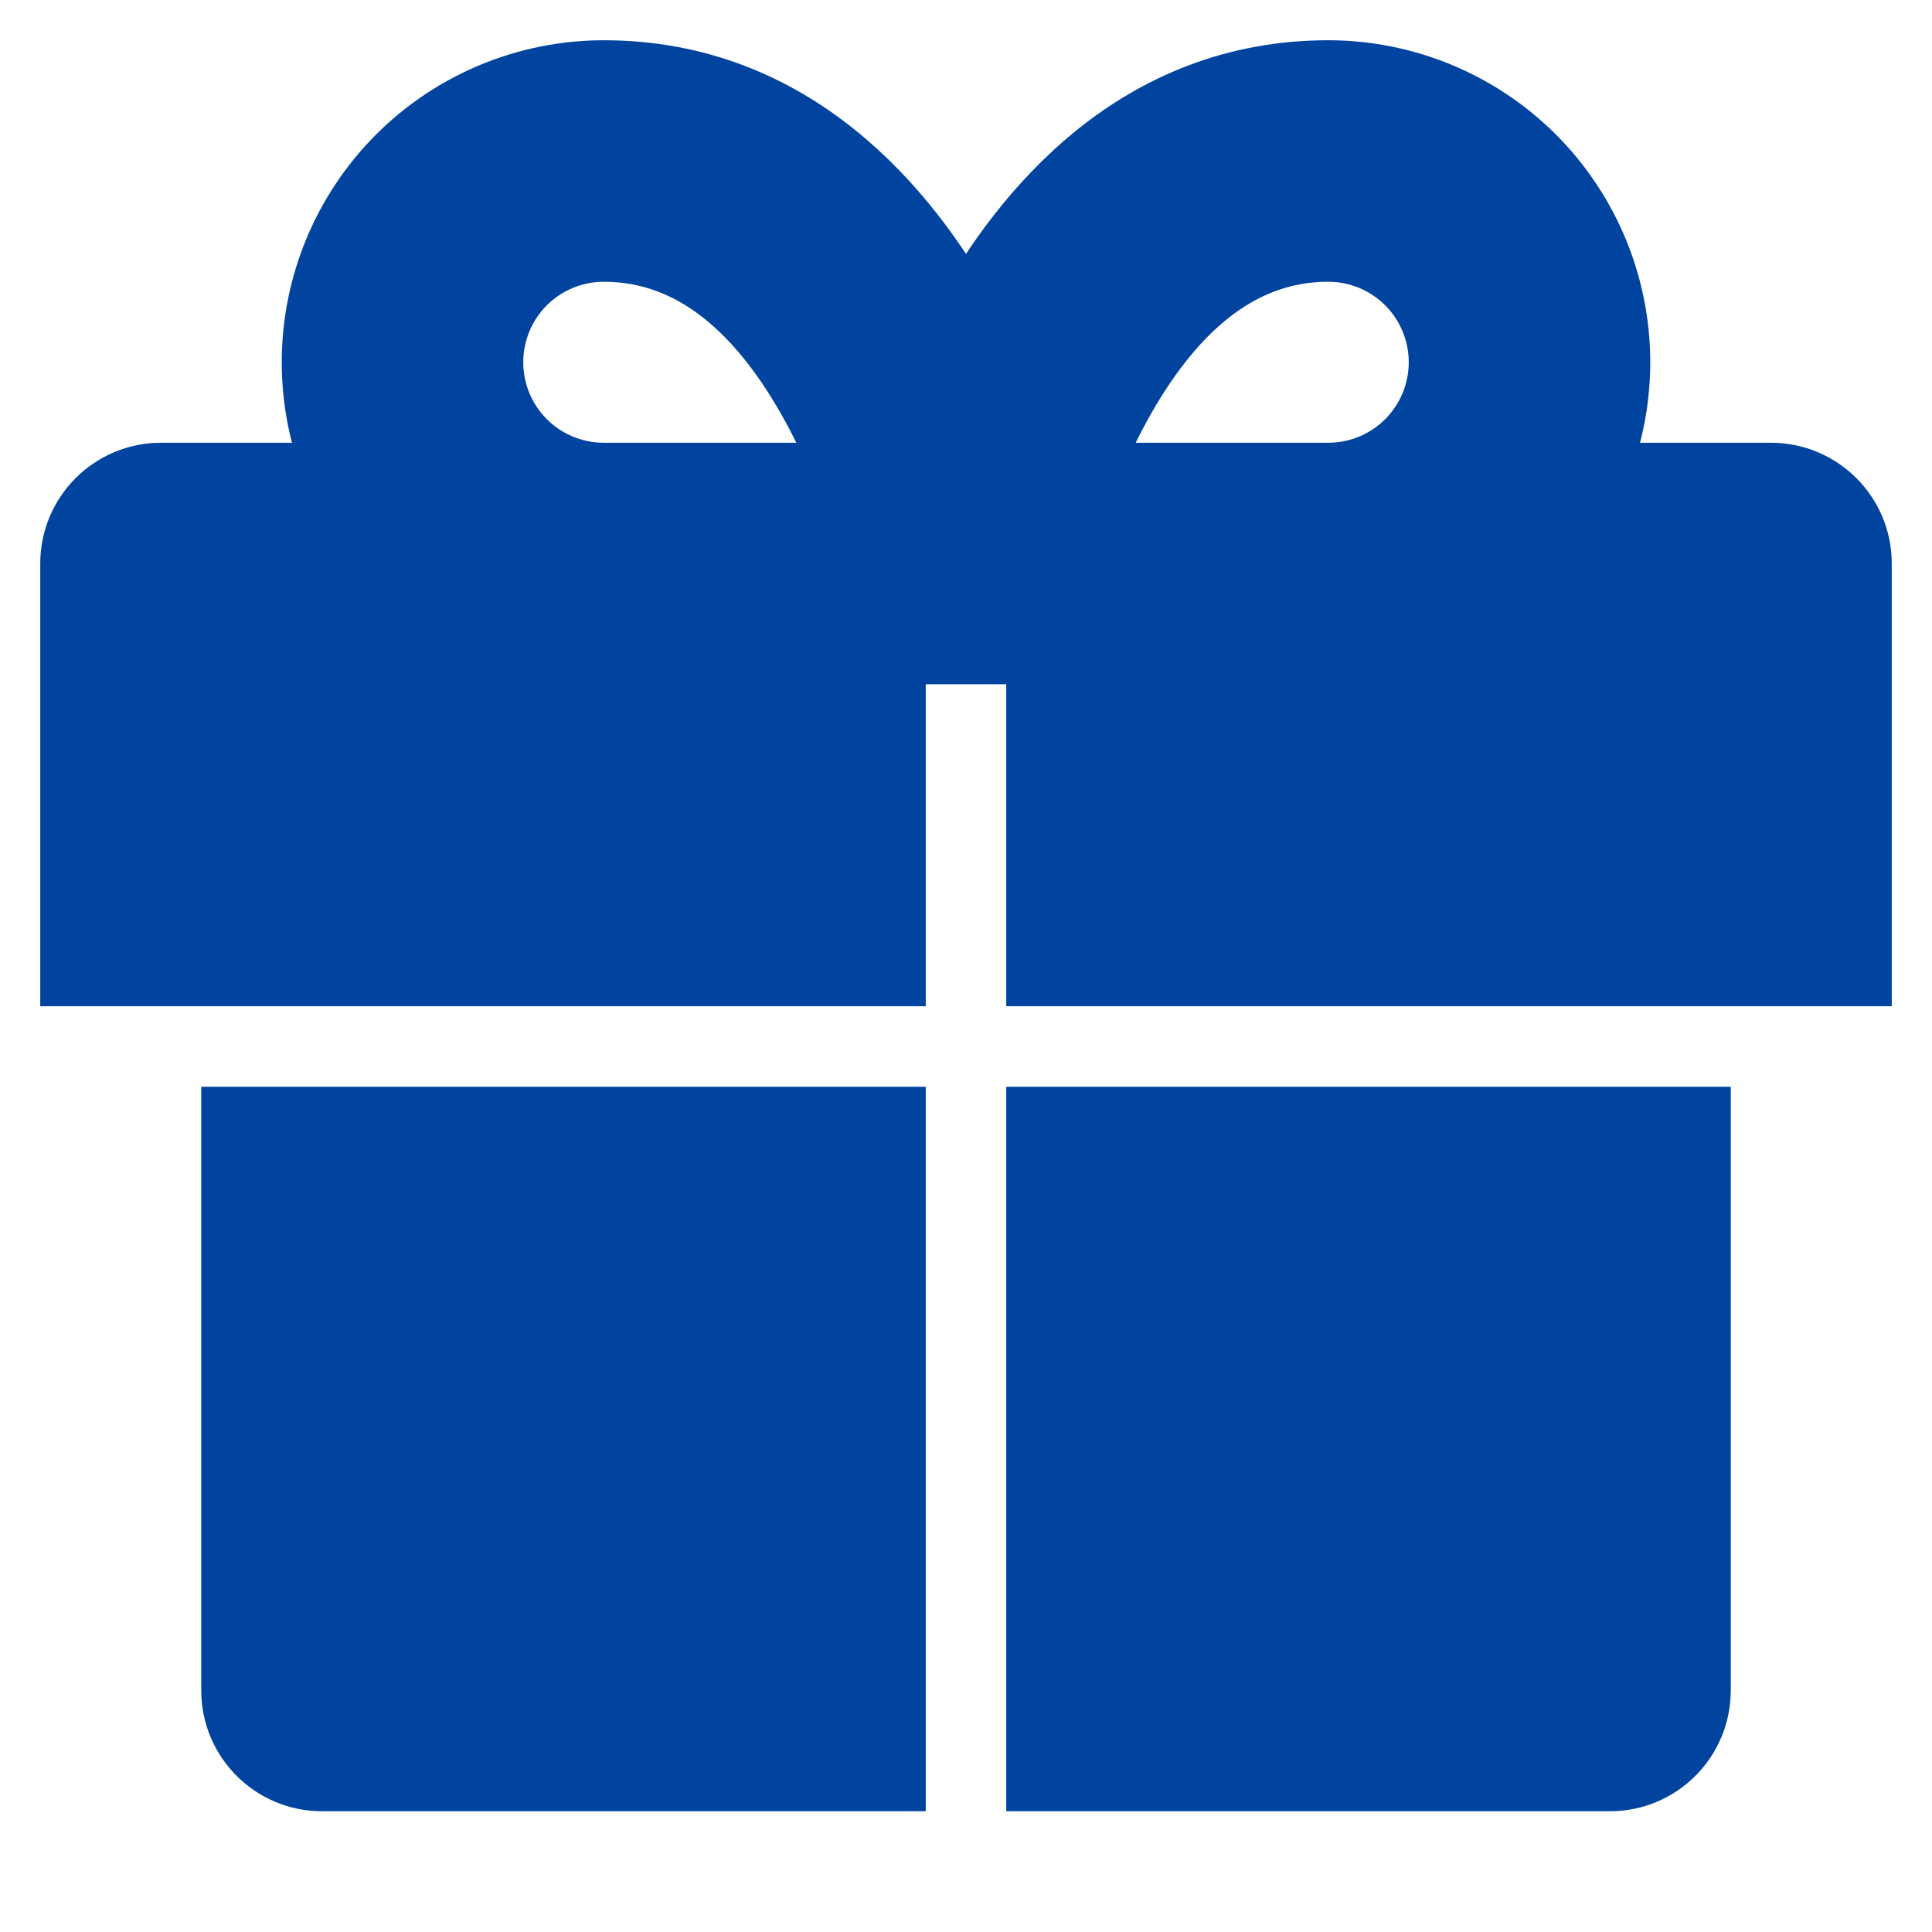
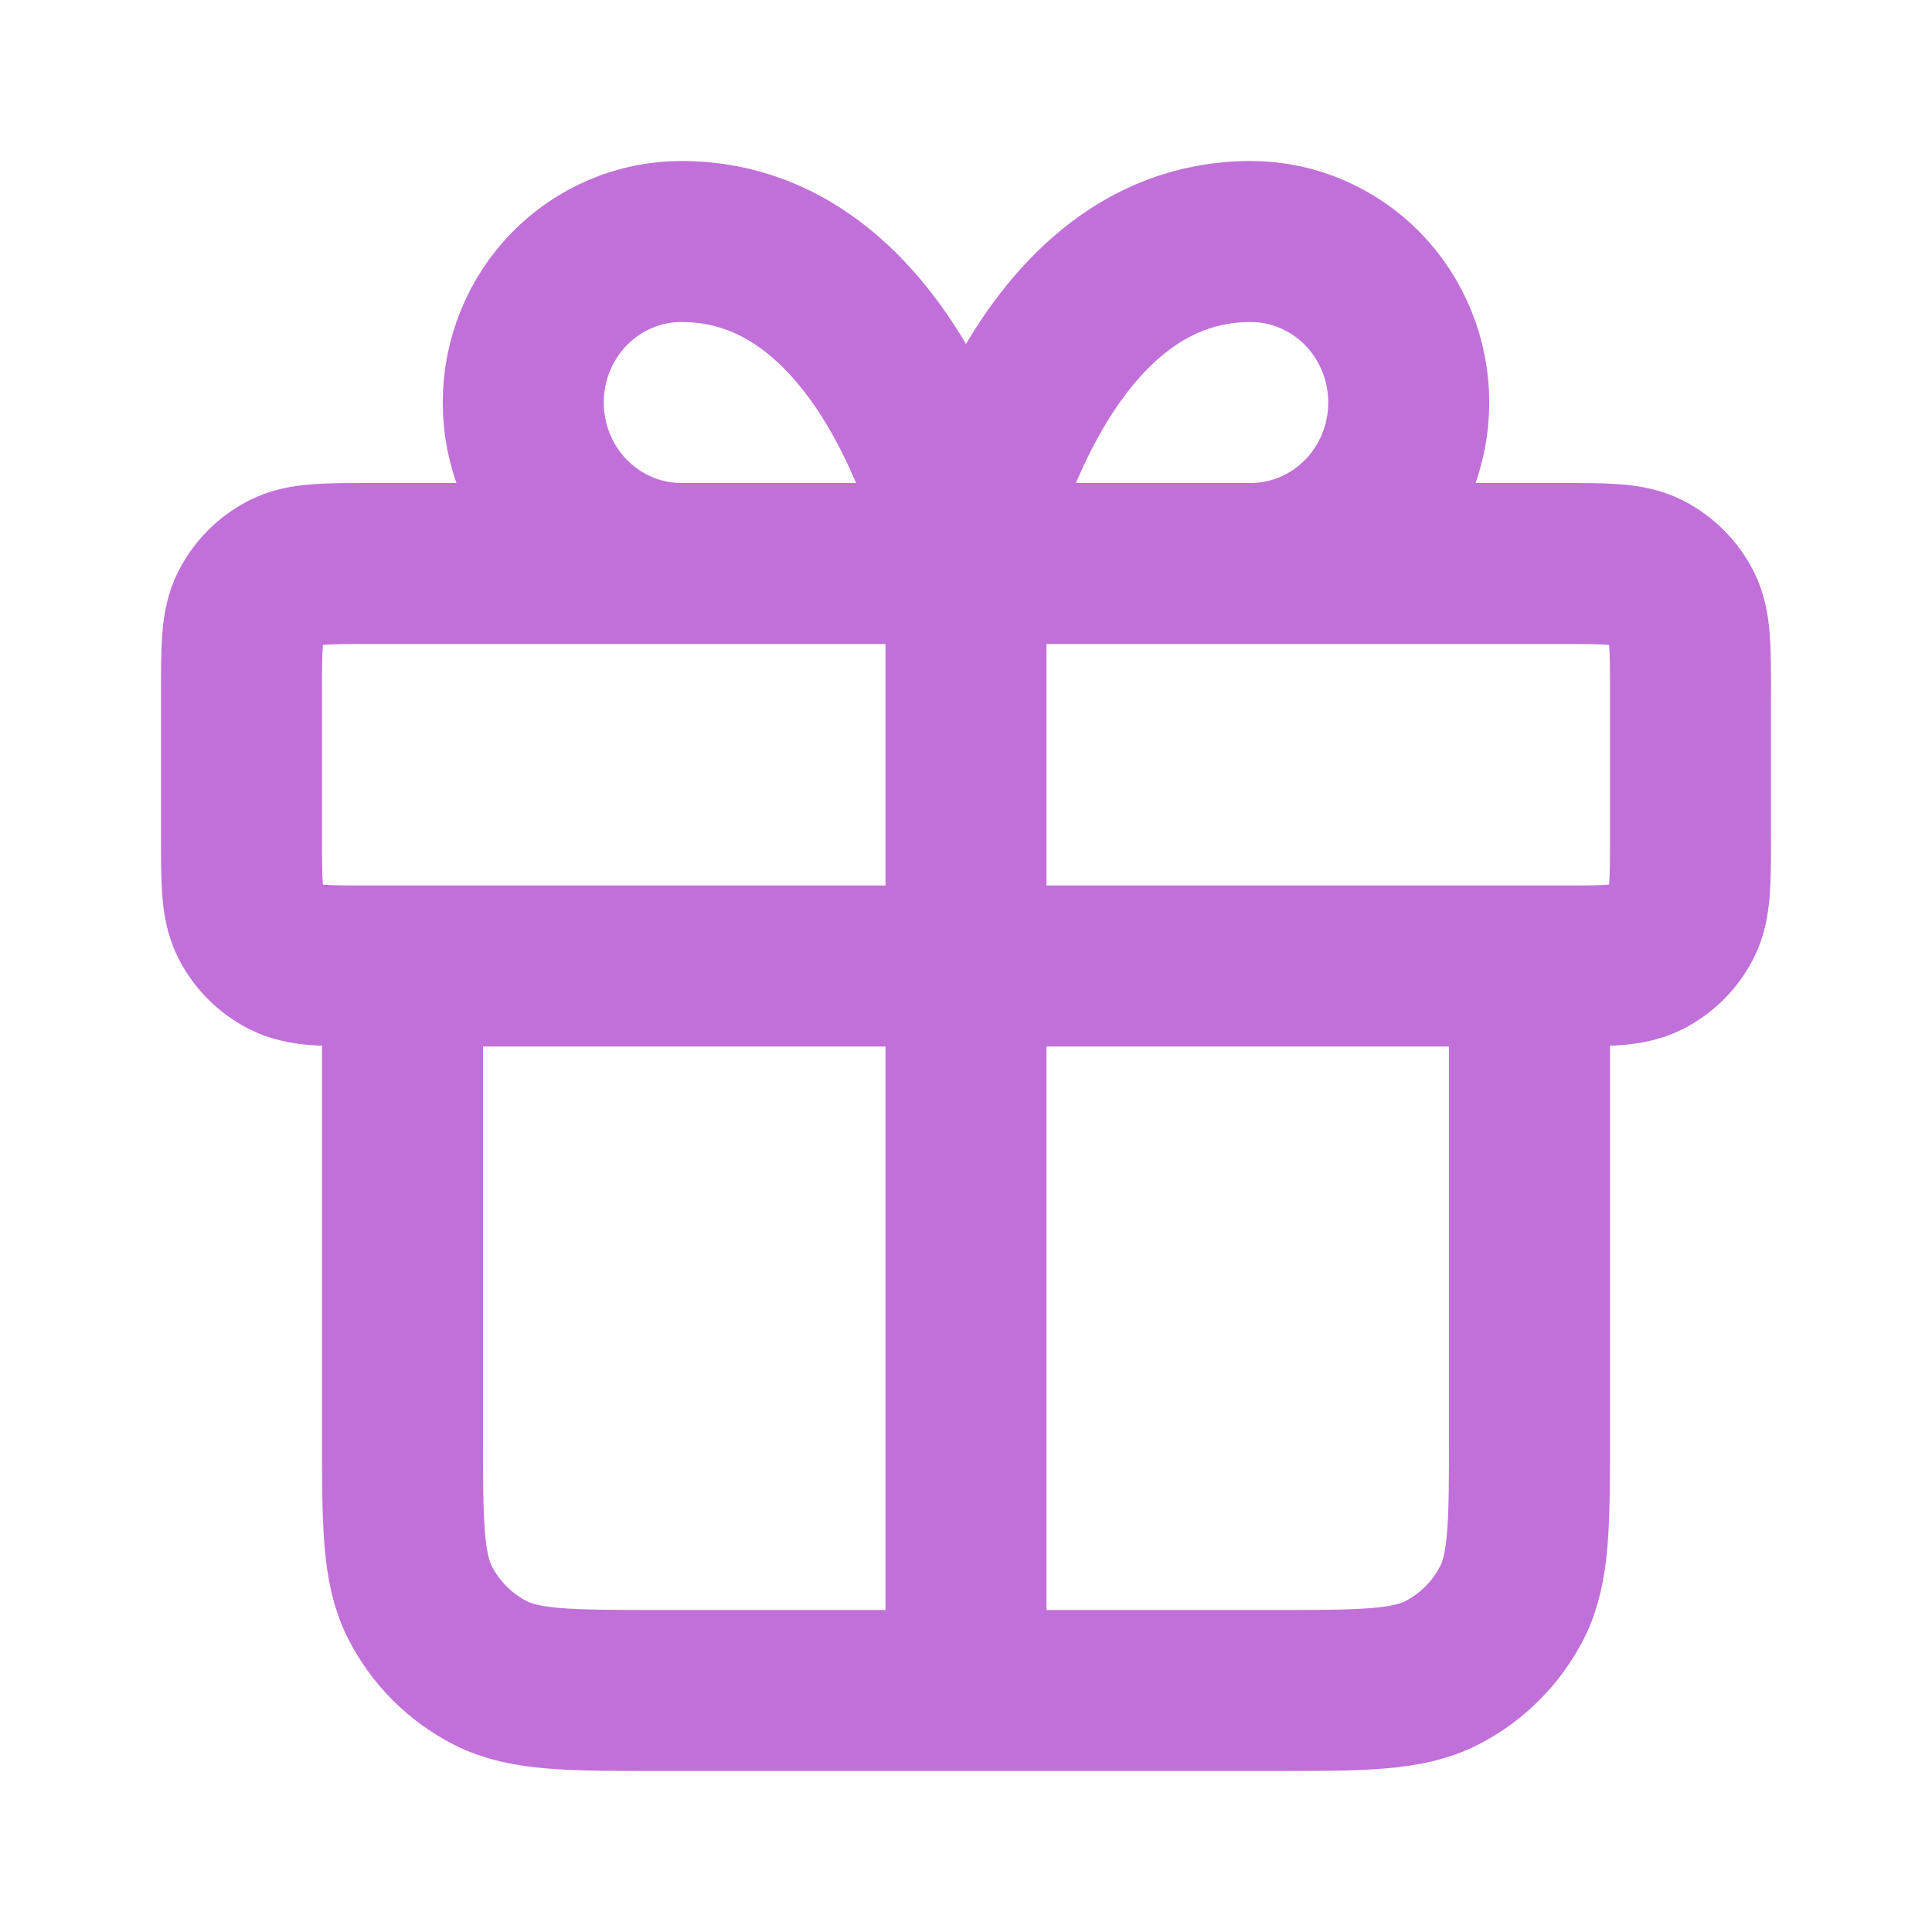
- <svg xmlns="http://www.w3.org/2000/svg" viewBox="0 0 24 24" fill="none" stroke="#00449F">
+ <svg xmlns="http://www.w3.org/2000/svg" viewBox="0 0 24 24" fill="none">
  <g id="SVGRepo_bgCarrier" stroke-width="0" />
  <g id="SVGRepo_tracerCarrier" stroke-linecap="round" stroke-linejoin="round" />
  <g id="SVGRepo_iconCarrier">
-     <path fill-rule="evenodd" clip-rule="evenodd" d="M11.939 4.018C11.96 4.056 11.98 4.094 12 4.131C12.02 4.094 12.04 4.056 12.061 4.018C12.807 2.662 14.194 1 16.5 1C17.428 1 18.319 1.369 18.975 2.025C19.631 2.682 20 3.572 20 4.5C20 5.024 19.883 5.536 19.662 6H22C22.552 6 23 6.448 23 7V12H13V8H11V12H1V7C1 6.448 1.448 6 2 6H4.338C4.117 5.536 4 5.024 4 4.5C4 3.572 4.369 2.682 5.025 2.025C5.681 1.369 6.572 1 7.5 1C9.806 1 11.193 2.662 11.939 4.018ZM7.5 6H10.654C10.532 5.681 10.377 5.329 10.186 4.982C9.557 3.838 8.694 3 7.5 3C7.102 3 6.721 3.158 6.439 3.439C6.158 3.721 6 4.102 6 4.5C6 4.898 6.158 5.279 6.439 5.561C6.721 5.842 7.102 6 7.5 6ZM13.346 6H16.5C16.898 6 17.279 5.842 17.561 5.561C17.842 5.279 18 4.898 18 4.5C18 4.102 17.842 3.721 17.561 3.439C17.279 3.158 16.898 3 16.5 3C15.306 3 14.443 3.838 13.814 4.982C13.623 5.329 13.468 5.681 13.346 6Z" fill="#00449F" />
-     <path d="M3 14L11 14L11 22H4C3.448 22 3 21.552 3 21V14Z" fill="#00449F" />
-     <path d="M13 22L13 14L21 14V21C21 21.552 20.552 22 20 22H13Z" fill="#00449F" />
+     <path d="M12 7V20M12 7H8.464C7.943 7 7.444 6.789 7.075 6.414C6.707 6.039 6.5 5.53 6.5 5C6.5 4.47 6.707 3.961 7.075 3.586C7.444 3.211 7.943 3 8.464 3C11.214 3 12 7 12 7ZM12 7H15.536C16.057 7 16.556 6.789 16.925 6.414C17.293 6.039 17.5 5.53 17.5 5C17.5 4.47 17.293 3.961 16.925 3.586C16.556 3.211 16.057 3 15.536 3C12.786 3 12 7 12 7ZM5 12H19V17.8C19 18.92 19 19.48 18.782 19.908C18.59 20.284 18.284 20.59 17.908 20.782C17.48 21 16.92 21 15.8 21H8.2C7.08 21 6.52 21 6.092 20.782C5.716 20.59 5.41 20.284 5.218 19.908C5 19.48 5 18.92 5 17.8V12ZM4.6 12H19.4C19.96 12 20.24 12 20.454 11.891C20.642 11.795 20.795 11.642 20.891 11.454C21 11.24 21 10.96 21 10.4V8.6C21 8.04 21 7.76 20.891 7.546C20.795 7.358 20.642 7.205 20.454 7.109C20.24 7 19.96 7 19.4 7H4.6C4.04 7 3.76 7 3.546 7.109C3.358 7.205 3.205 7.358 3.109 7.546C3 7.76 3 8.04 3 8.6V10.4C3 10.96 3 11.24 3.109 11.454C3.205 11.642 3.358 11.795 3.546 11.891C3.76 12 4.04 12 4.6 12Z" stroke="#C170D9" stroke-width="2" stroke-linecap="round" stroke-linejoin="round" />
  </g>
</svg>
